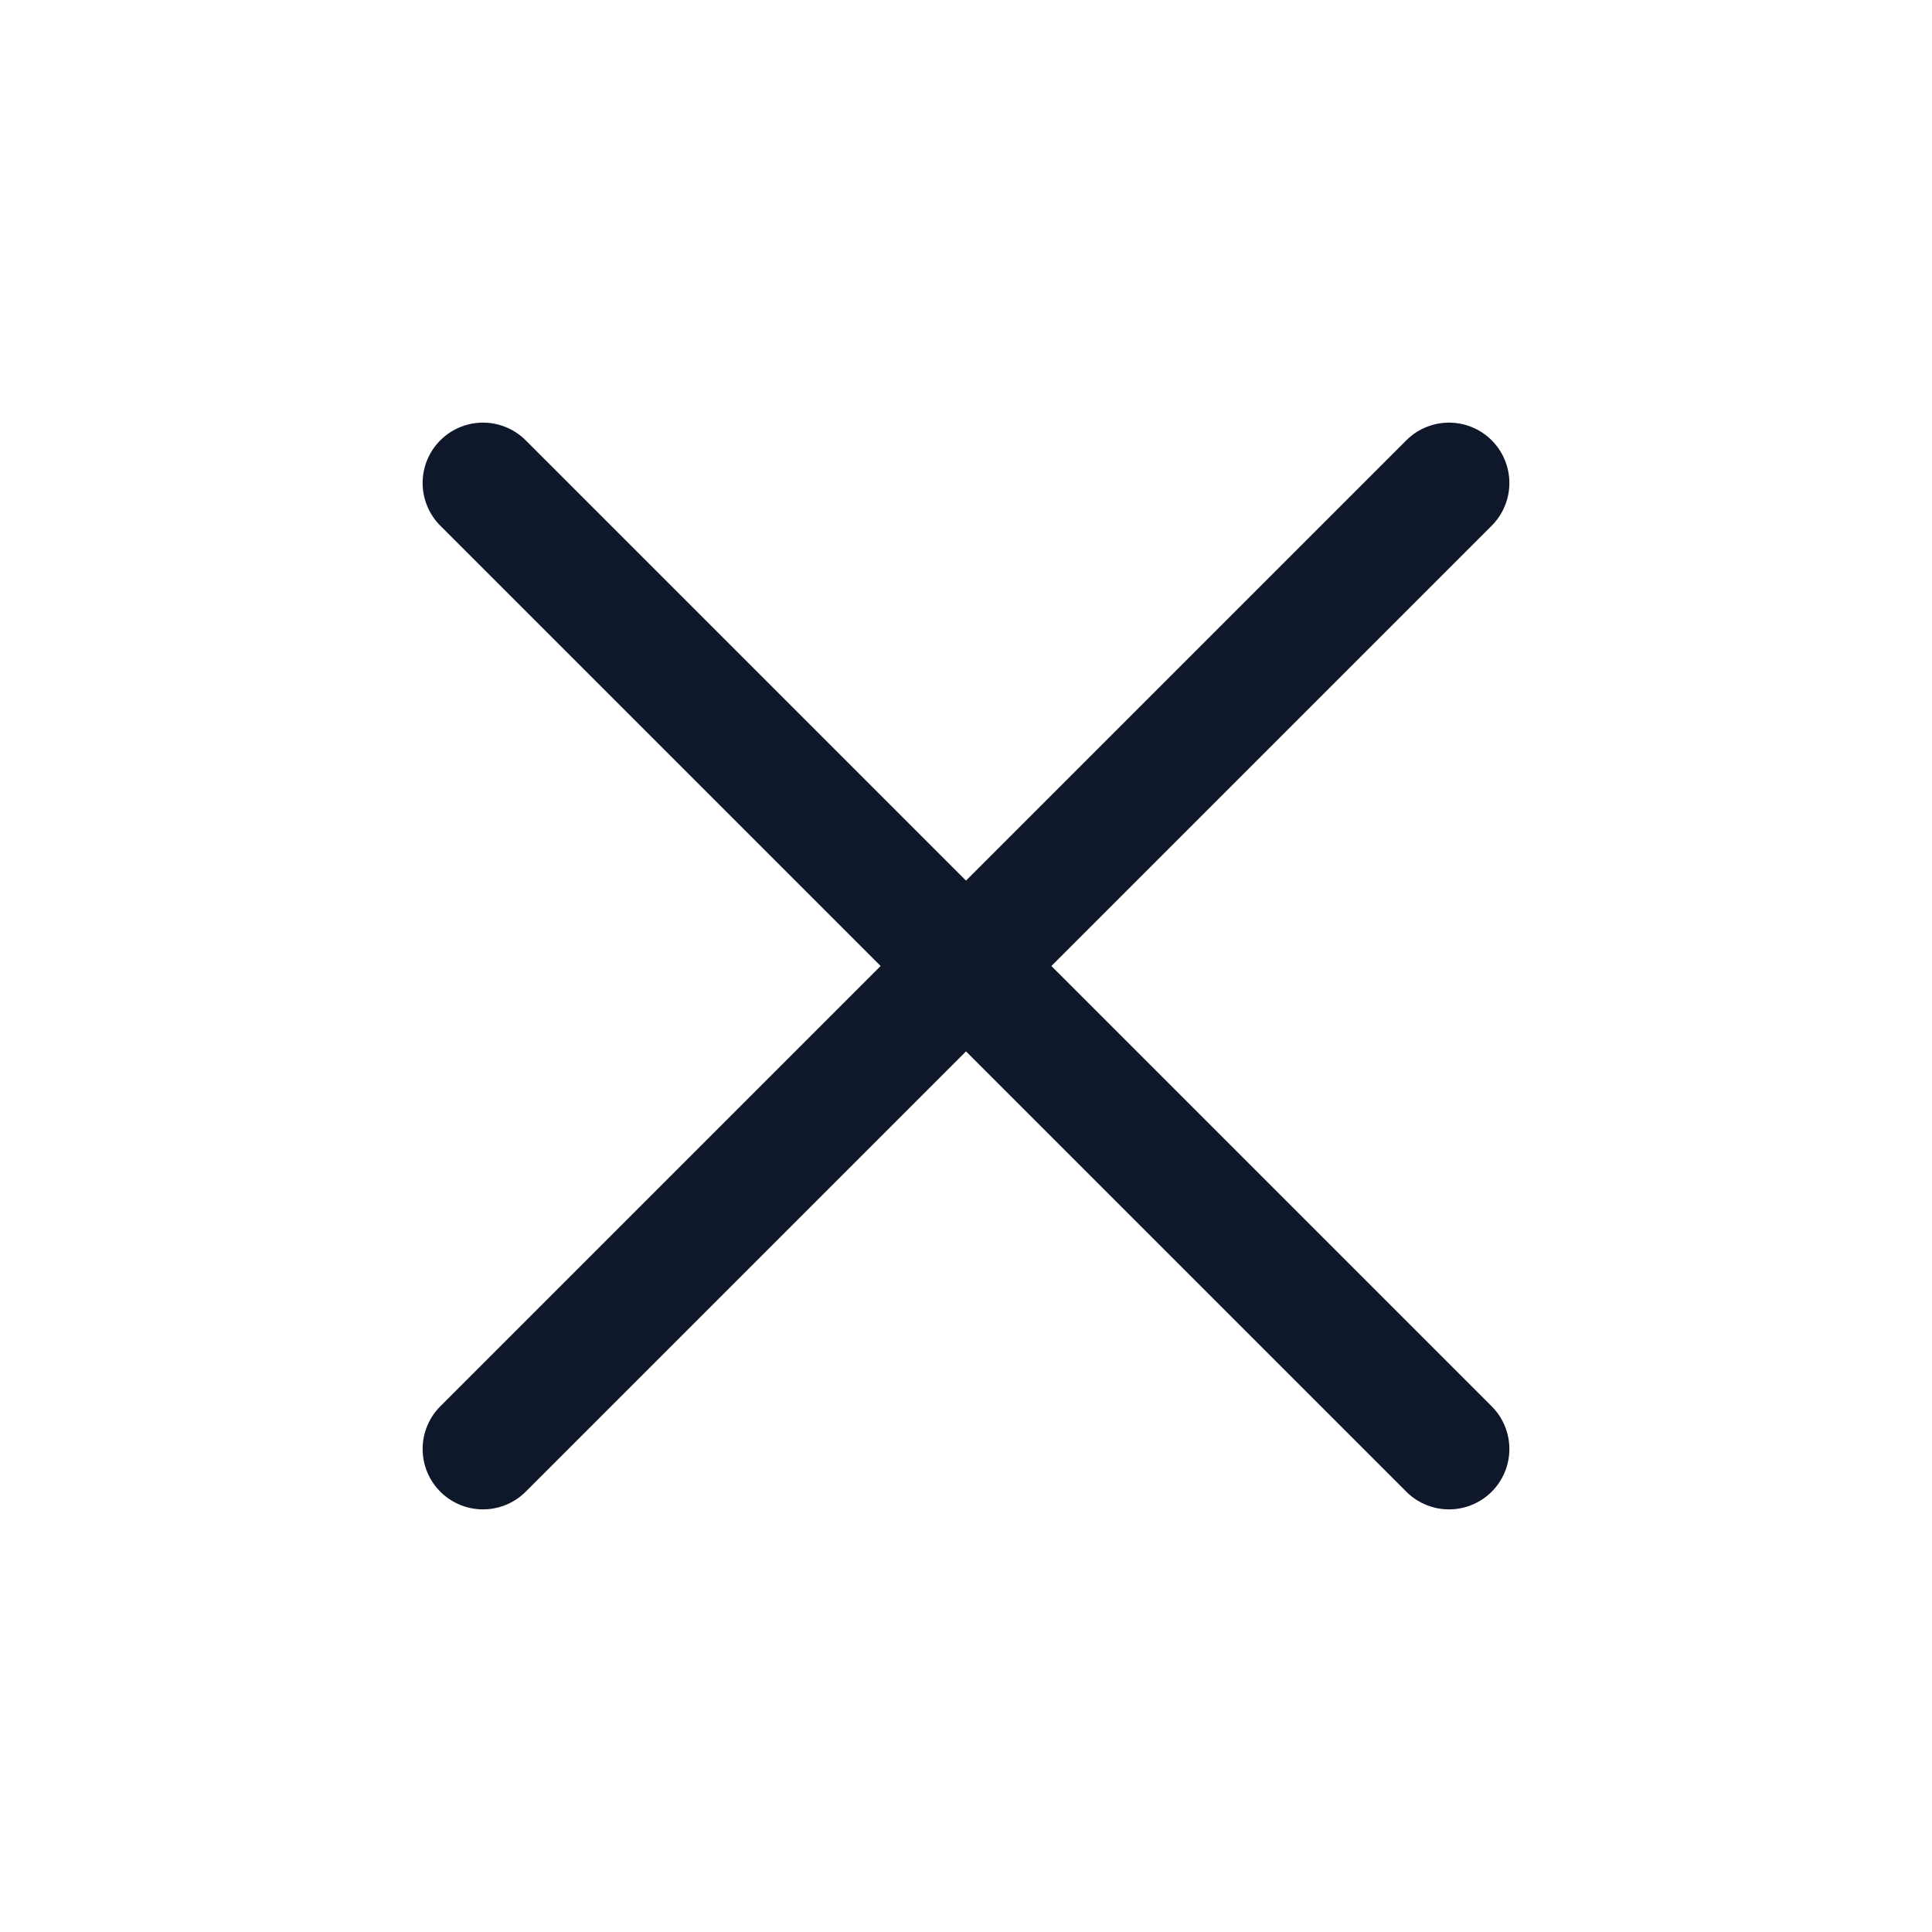
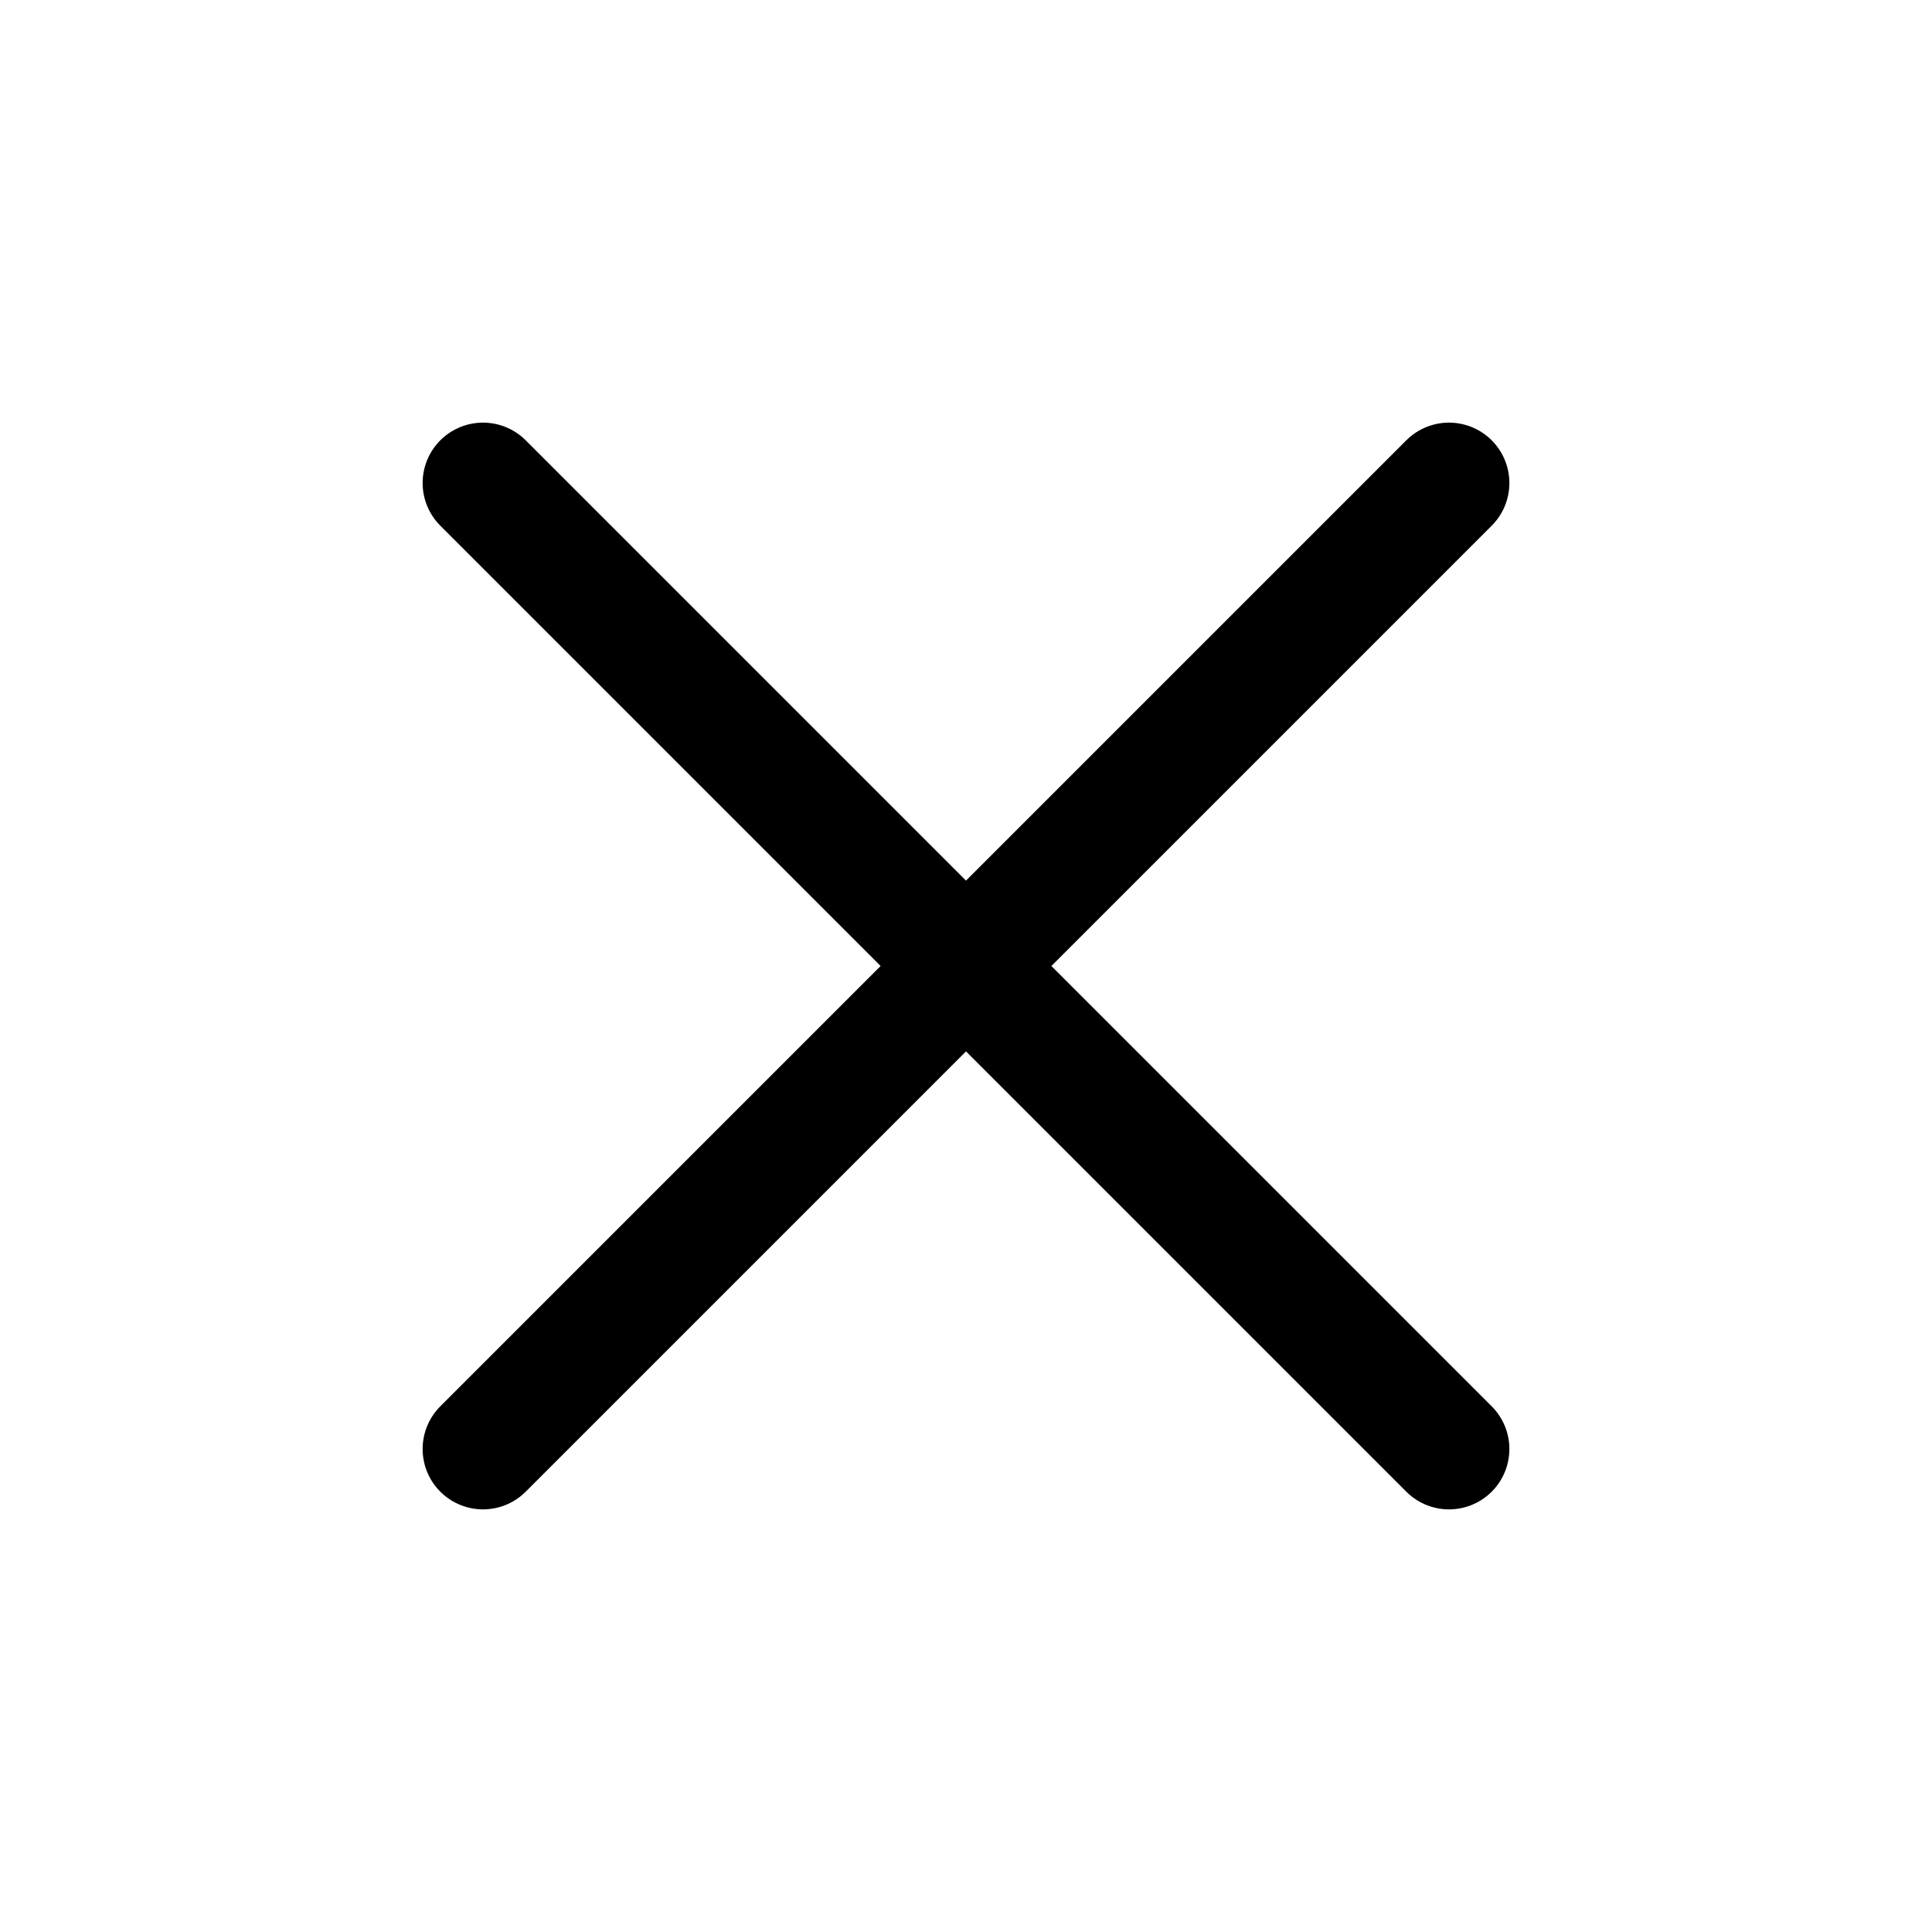
<svg xmlns="http://www.w3.org/2000/svg" width="24" height="24" viewBox="0 0 24 24" fill="none">
-   <path d="M6 18L18 6M6 6L18 18" stroke="#0F172A" stroke-width="1.5" stroke-linecap="round" stroke-linejoin="round" />
+   <path d="M6 18L18 6M6 6L18 18" stroke="currentColor" stroke-width="1.5" stroke-linecap="round" stroke-linejoin="round" />
</svg>
